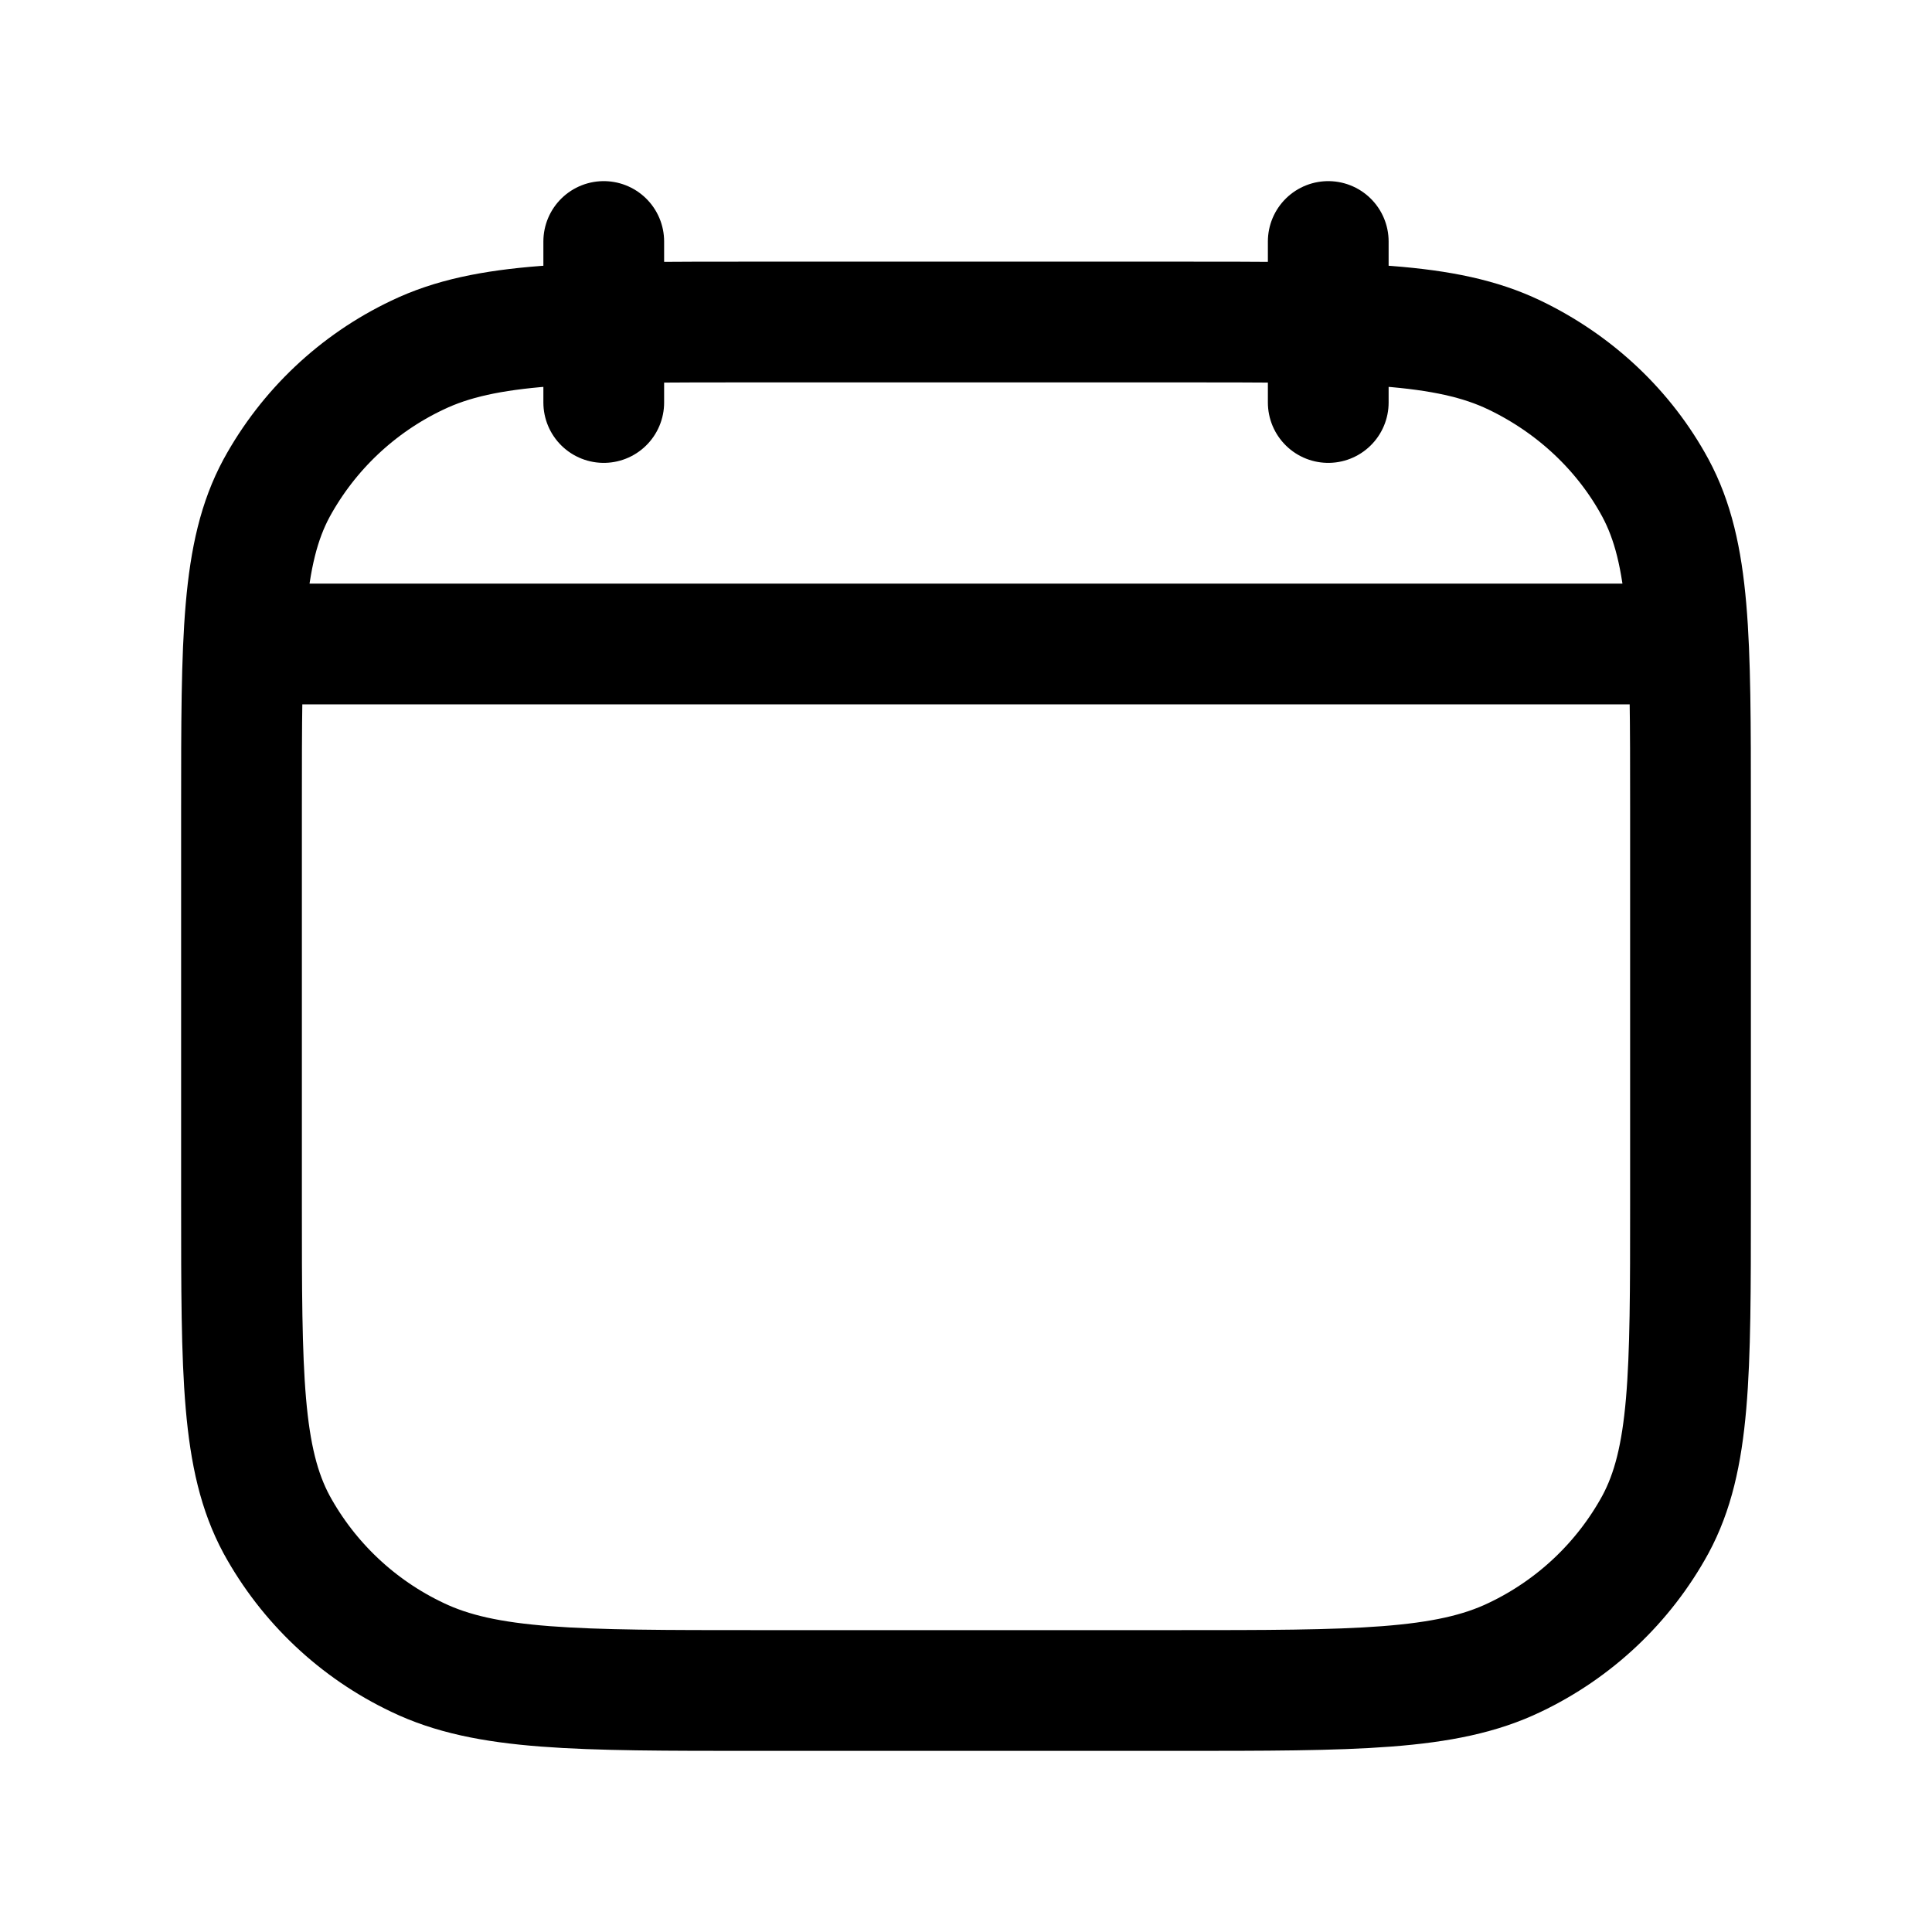
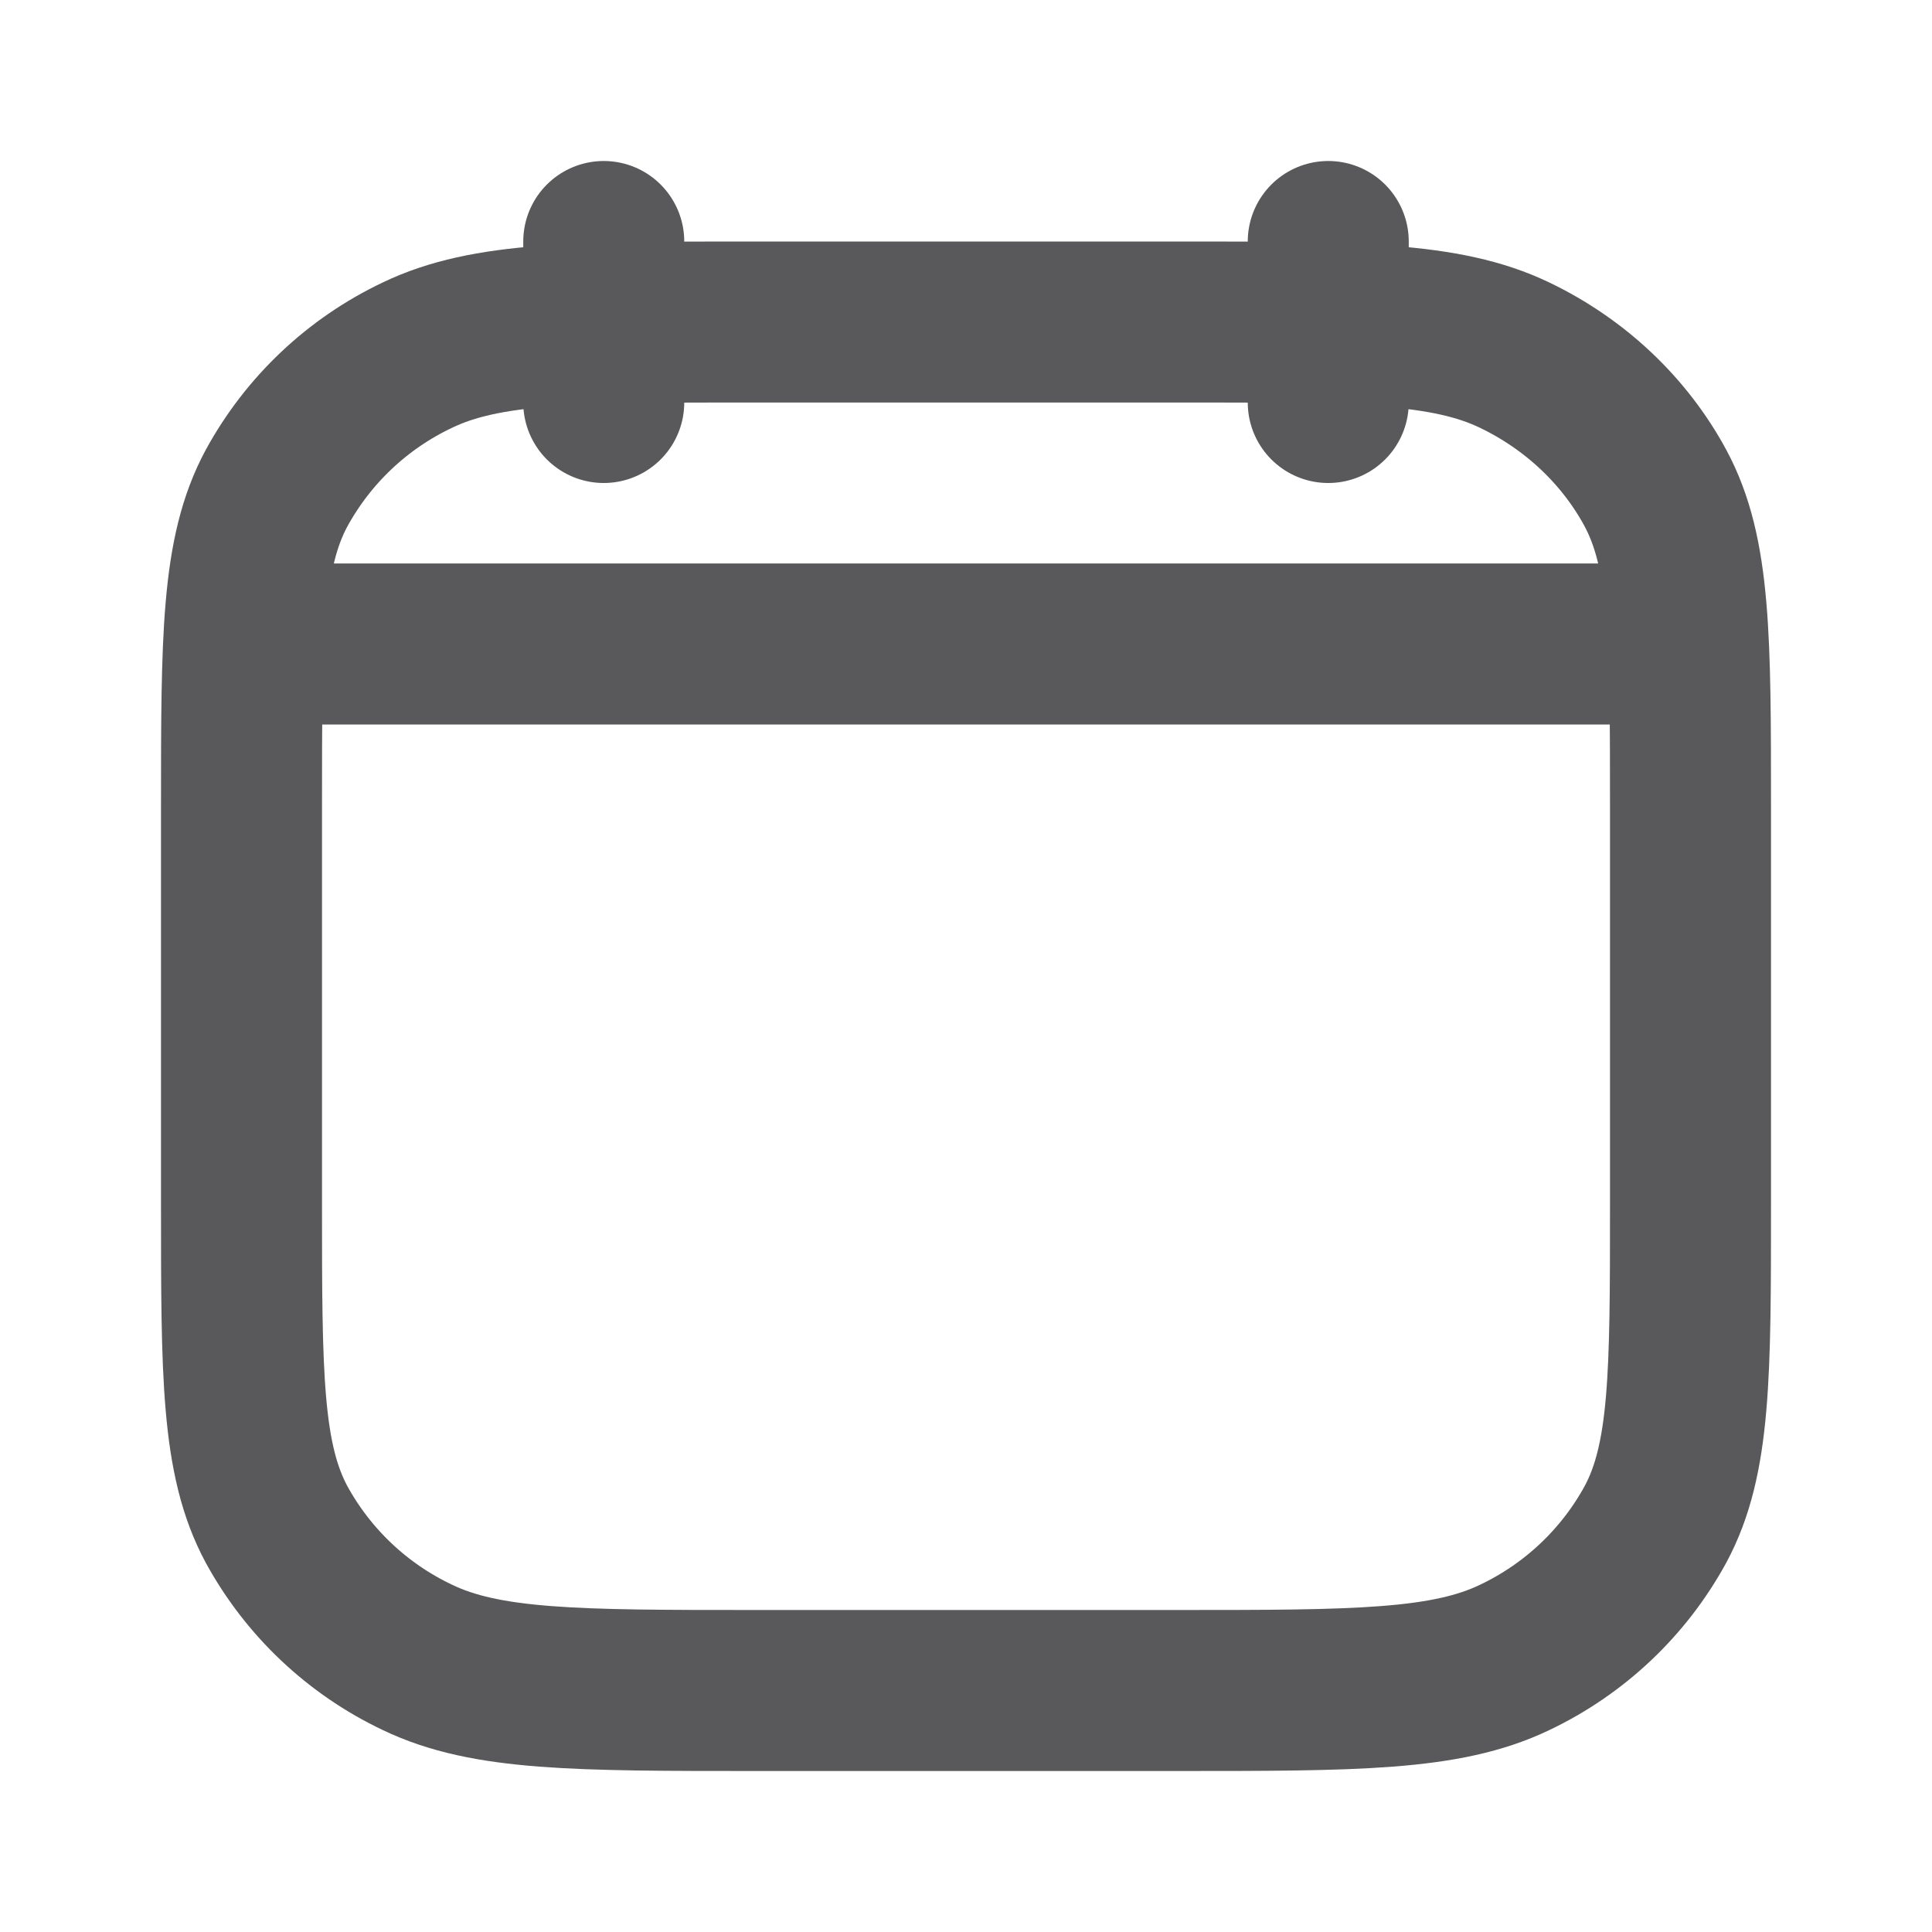
<svg xmlns="http://www.w3.org/2000/svg" width="24" height="24" viewBox="0 0 24 24" fill="none">
-   <path d="M16.5 5V3M7.5 5V3M3.25 8H20.75M3 10.044C3 7.929 3 6.871 3.436 6.063C3.83 5.342 4.442 4.764 5.184 4.412C6.04 4 7.16 4 9.4 4H14.6C16.84 4 17.96 4 18.816 4.412C19.569 4.774 20.18 5.352 20.564 6.062C21 6.872 21 7.93 21 10.045V14.957C21 17.072 21 18.13 20.564 18.938C20.17 19.659 19.558 20.236 18.816 20.589C17.96 21 16.84 21 14.6 21H9.4C7.16 21 6.04 21 5.184 20.588C4.442 20.236 3.83 19.658 3.436 18.938C3 18.128 3 17.07 3 14.955V10.044Z" stroke="black" stroke-width="1.5" stroke-linecap="round" stroke-linejoin="round" />
+   <path d="M16.5 5V3M7.5 5V3M3.25 8H20.75M3 10.044C3 7.929 3 6.871 3.436 6.063C3.83 5.342 4.442 4.764 5.184 4.412C6.04 4 7.16 4 9.4 4H14.6C16.84 4 17.96 4 18.816 4.412C19.569 4.774 20.18 5.352 20.564 6.062C21 6.872 21 7.93 21 10.045V14.957C21 17.072 21 18.13 20.564 18.938C20.17 19.659 19.558 20.236 18.816 20.589C17.96 21 16.84 21 14.6 21H9.4C7.16 21 6.04 21 5.184 20.588C4.442 20.236 3.83 19.658 3.436 18.938C3 18.128 3 17.07 3 14.955V10.044Z" stroke="#59595B" stroke-width="2" stroke-linecap="round" stroke-linejoin="round" />
</svg>
